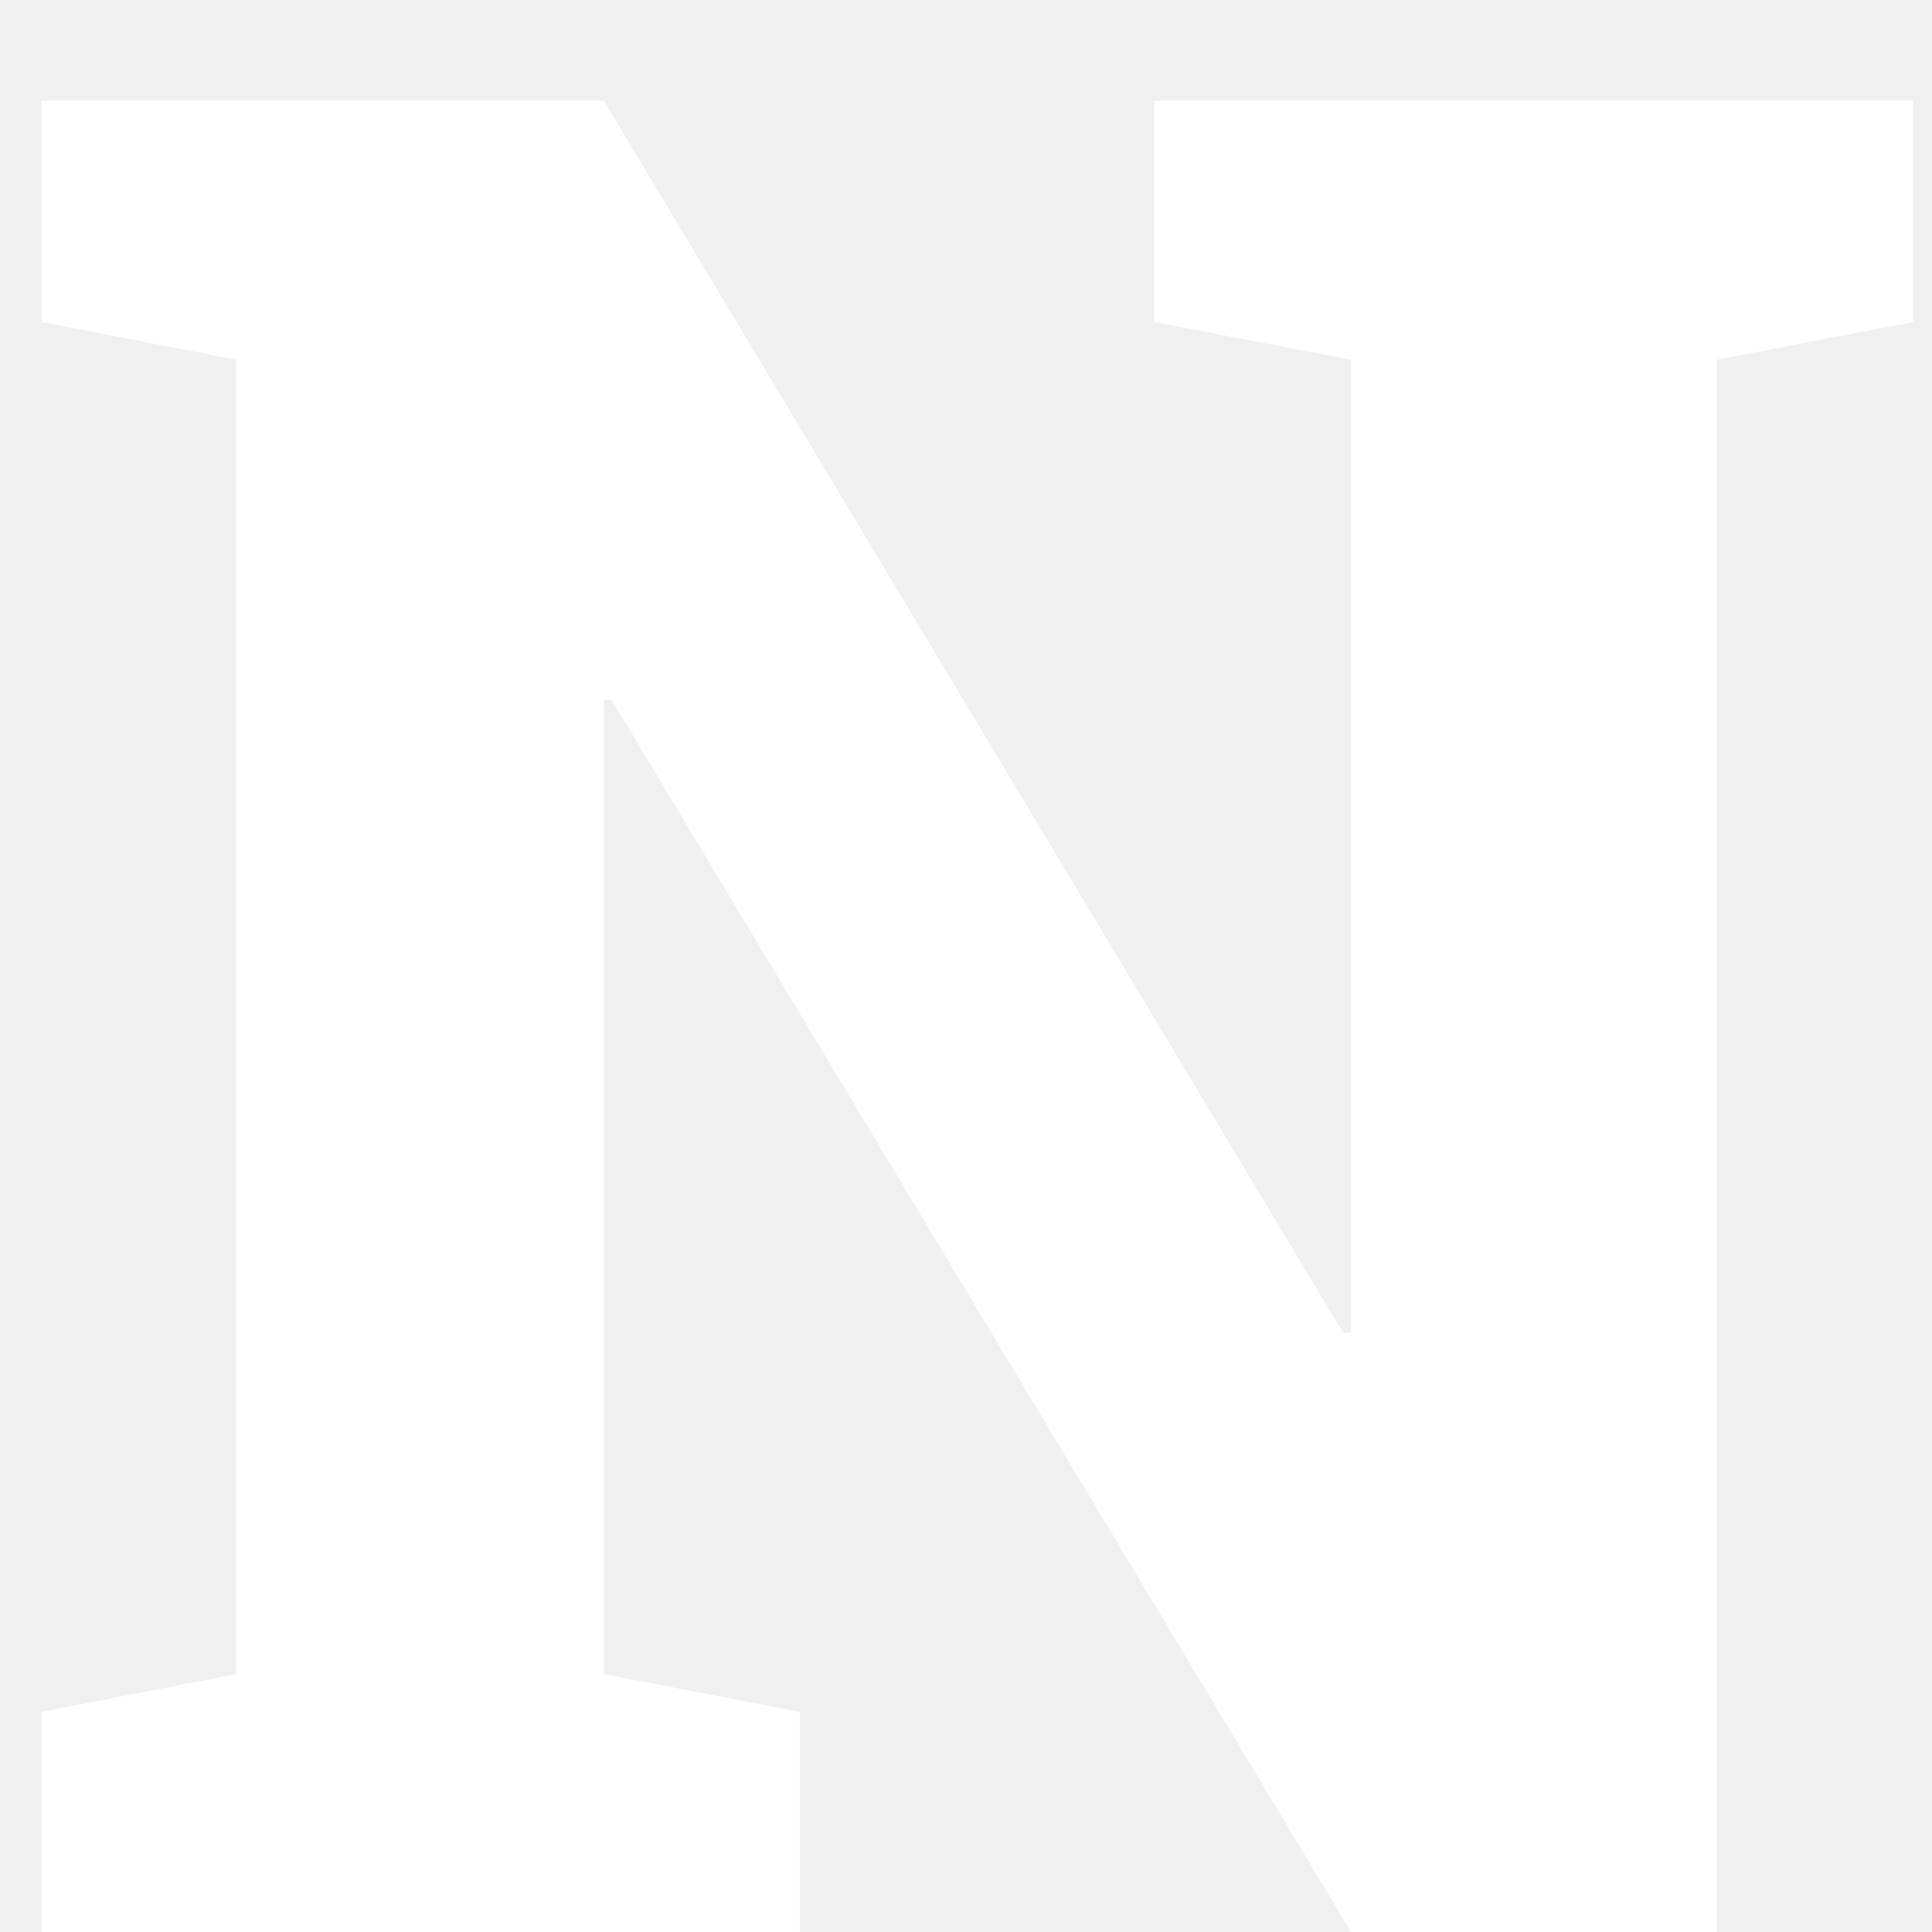
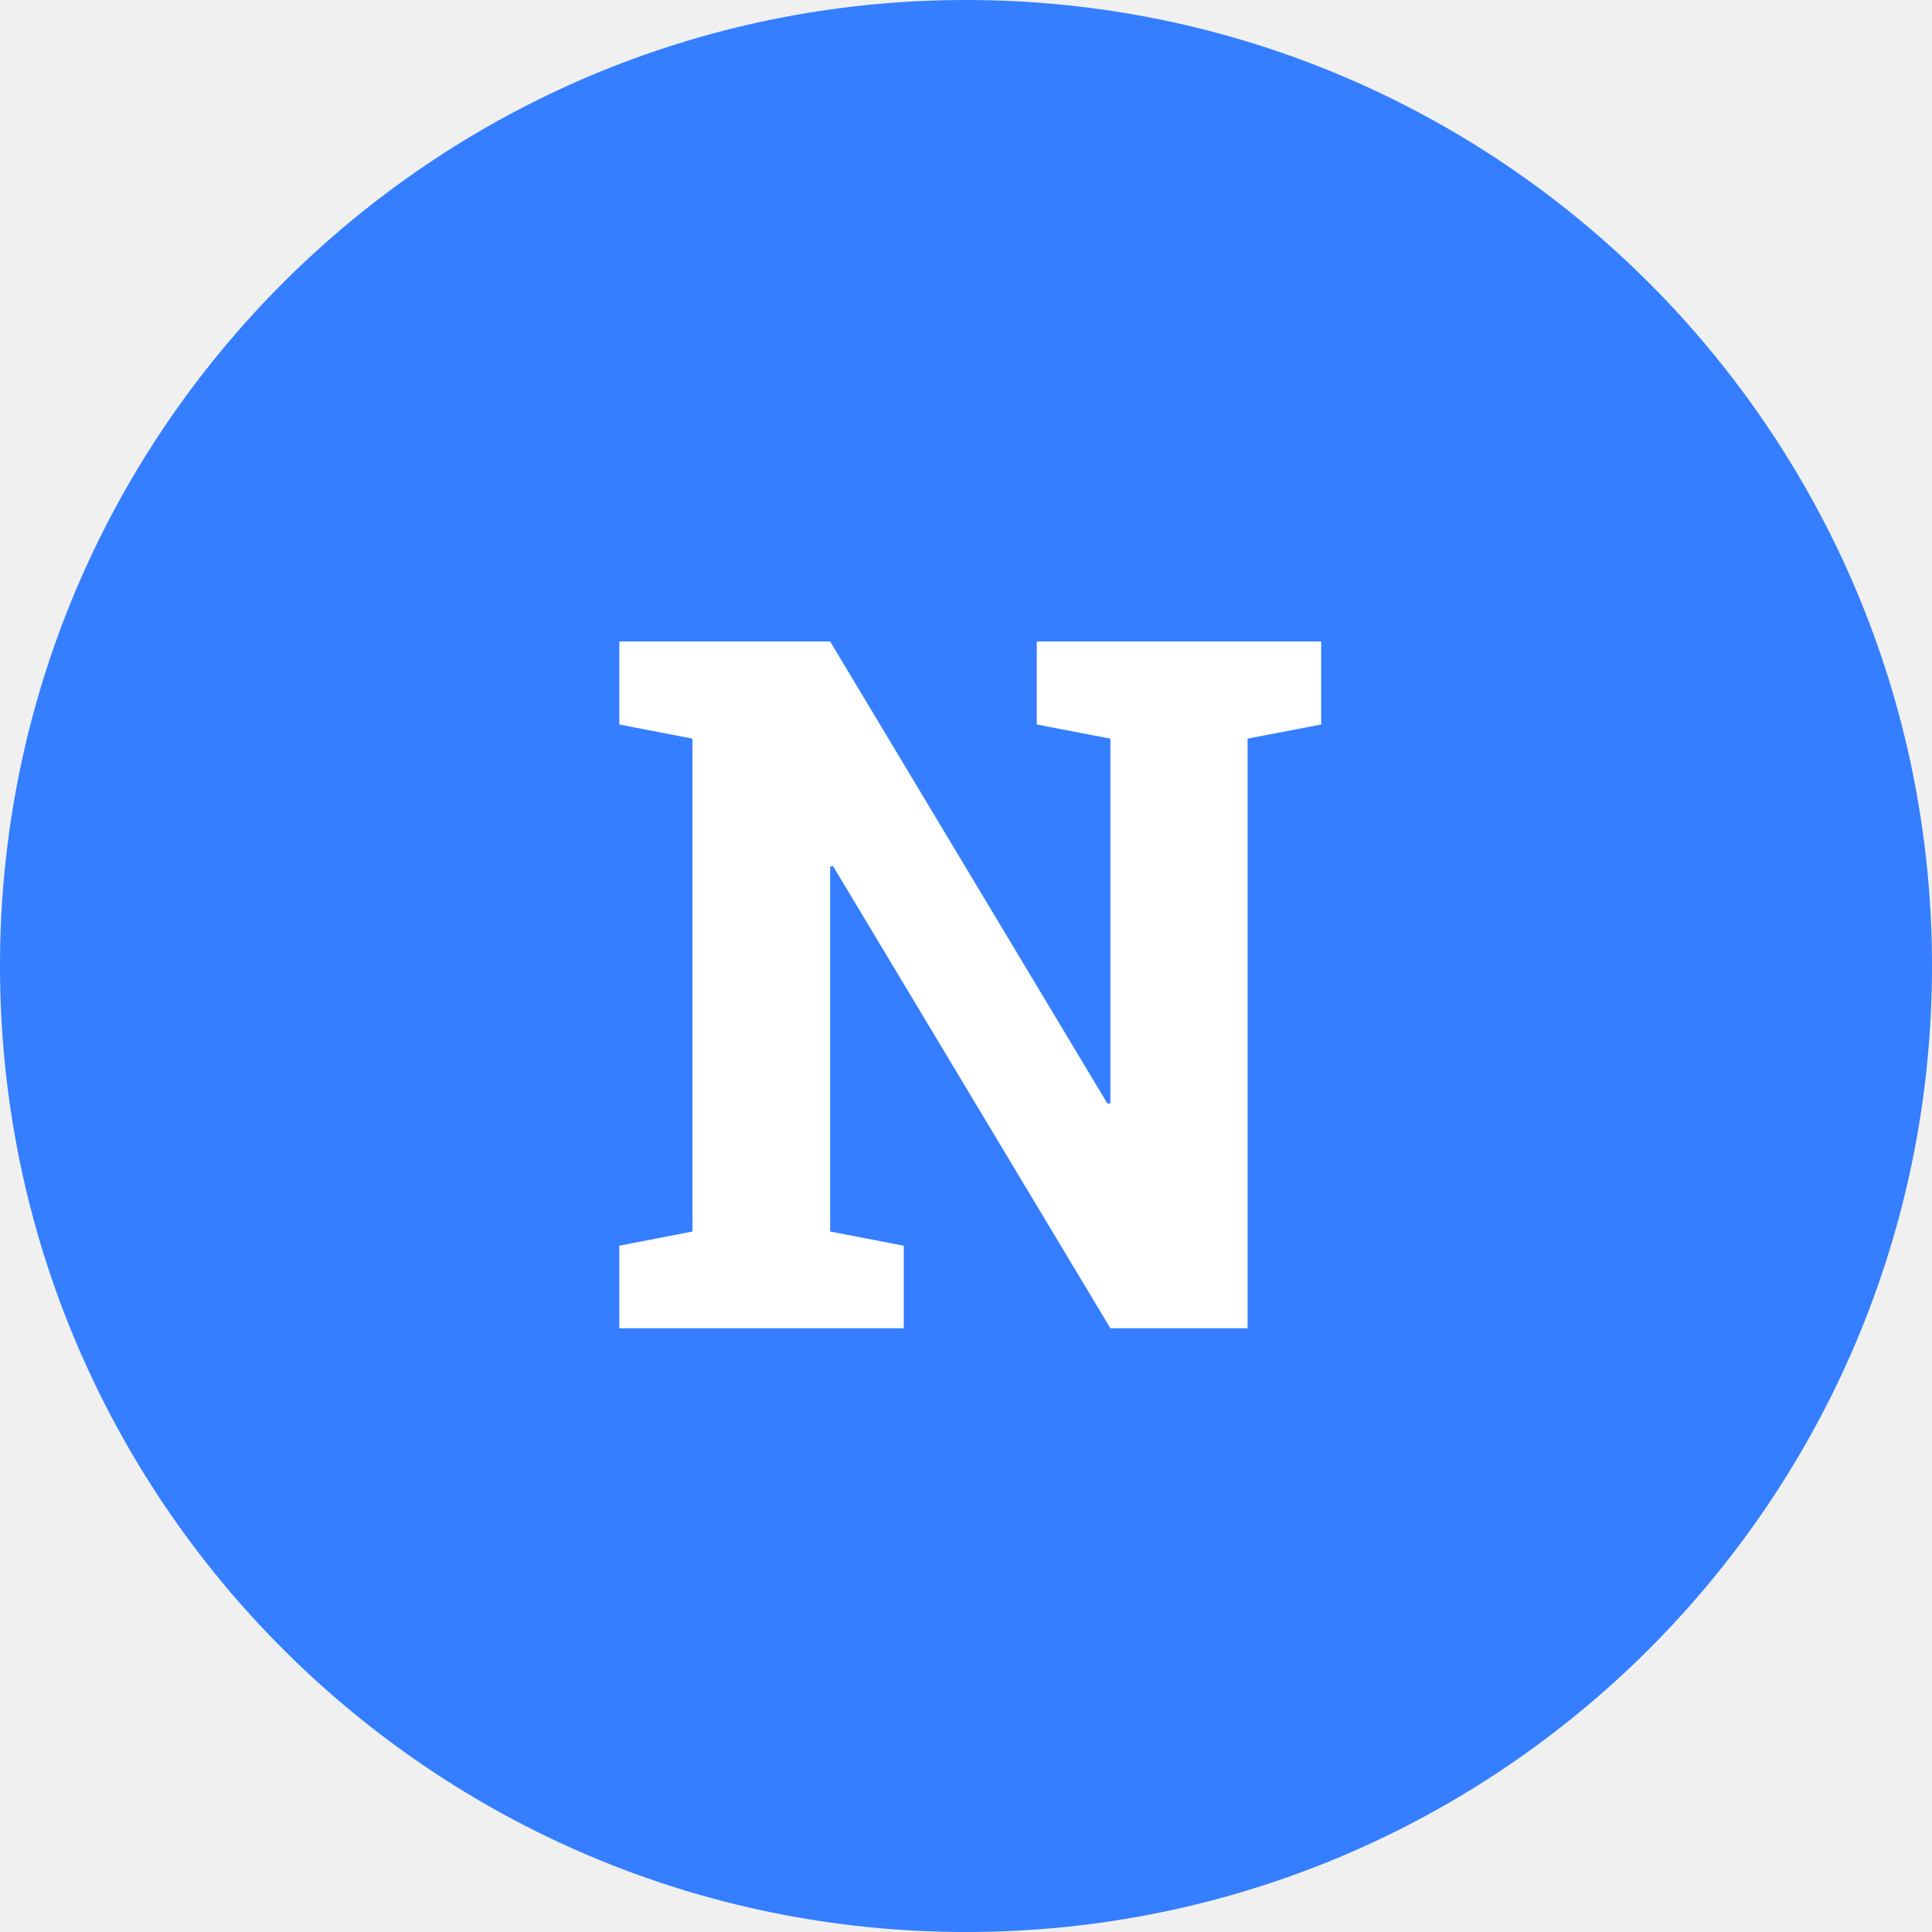
- <svg xmlns="http://www.w3.org/2000/svg" width="12" height="12" fill="none">
-   <path d="M11.883.625V2l-1.219.234V12H8.391L3.797 4.344l-.047.008v6.046l1.219.235V12H.258v-1.367l1.21-.235V2.234L.259 2V.625H3.75l4.594 7.656.047-.008V2.234L7.17 2V.625h4.712z" fill="#fff" />
+ <svg xmlns="http://www.w3.org/2000/svg" width="32" height="32" viewBox="0 0 32 32" fill="none">
+   <rect width="32" height="32" rx="16" fill="#347EFF" />
+   <path d="M21.883 10.625V12L20.664 12.234V22H18.391L13.797 14.344L13.75 14.352V20.398L14.969 20.633V22H10.258V20.633L11.469 20.398V12.234L10.258 12V10.625H11.469H13.75L18.344 18.281L18.391 18.273V12.234L17.172 12V10.625H20.664H21.883Z" fill="white" />
</svg>
